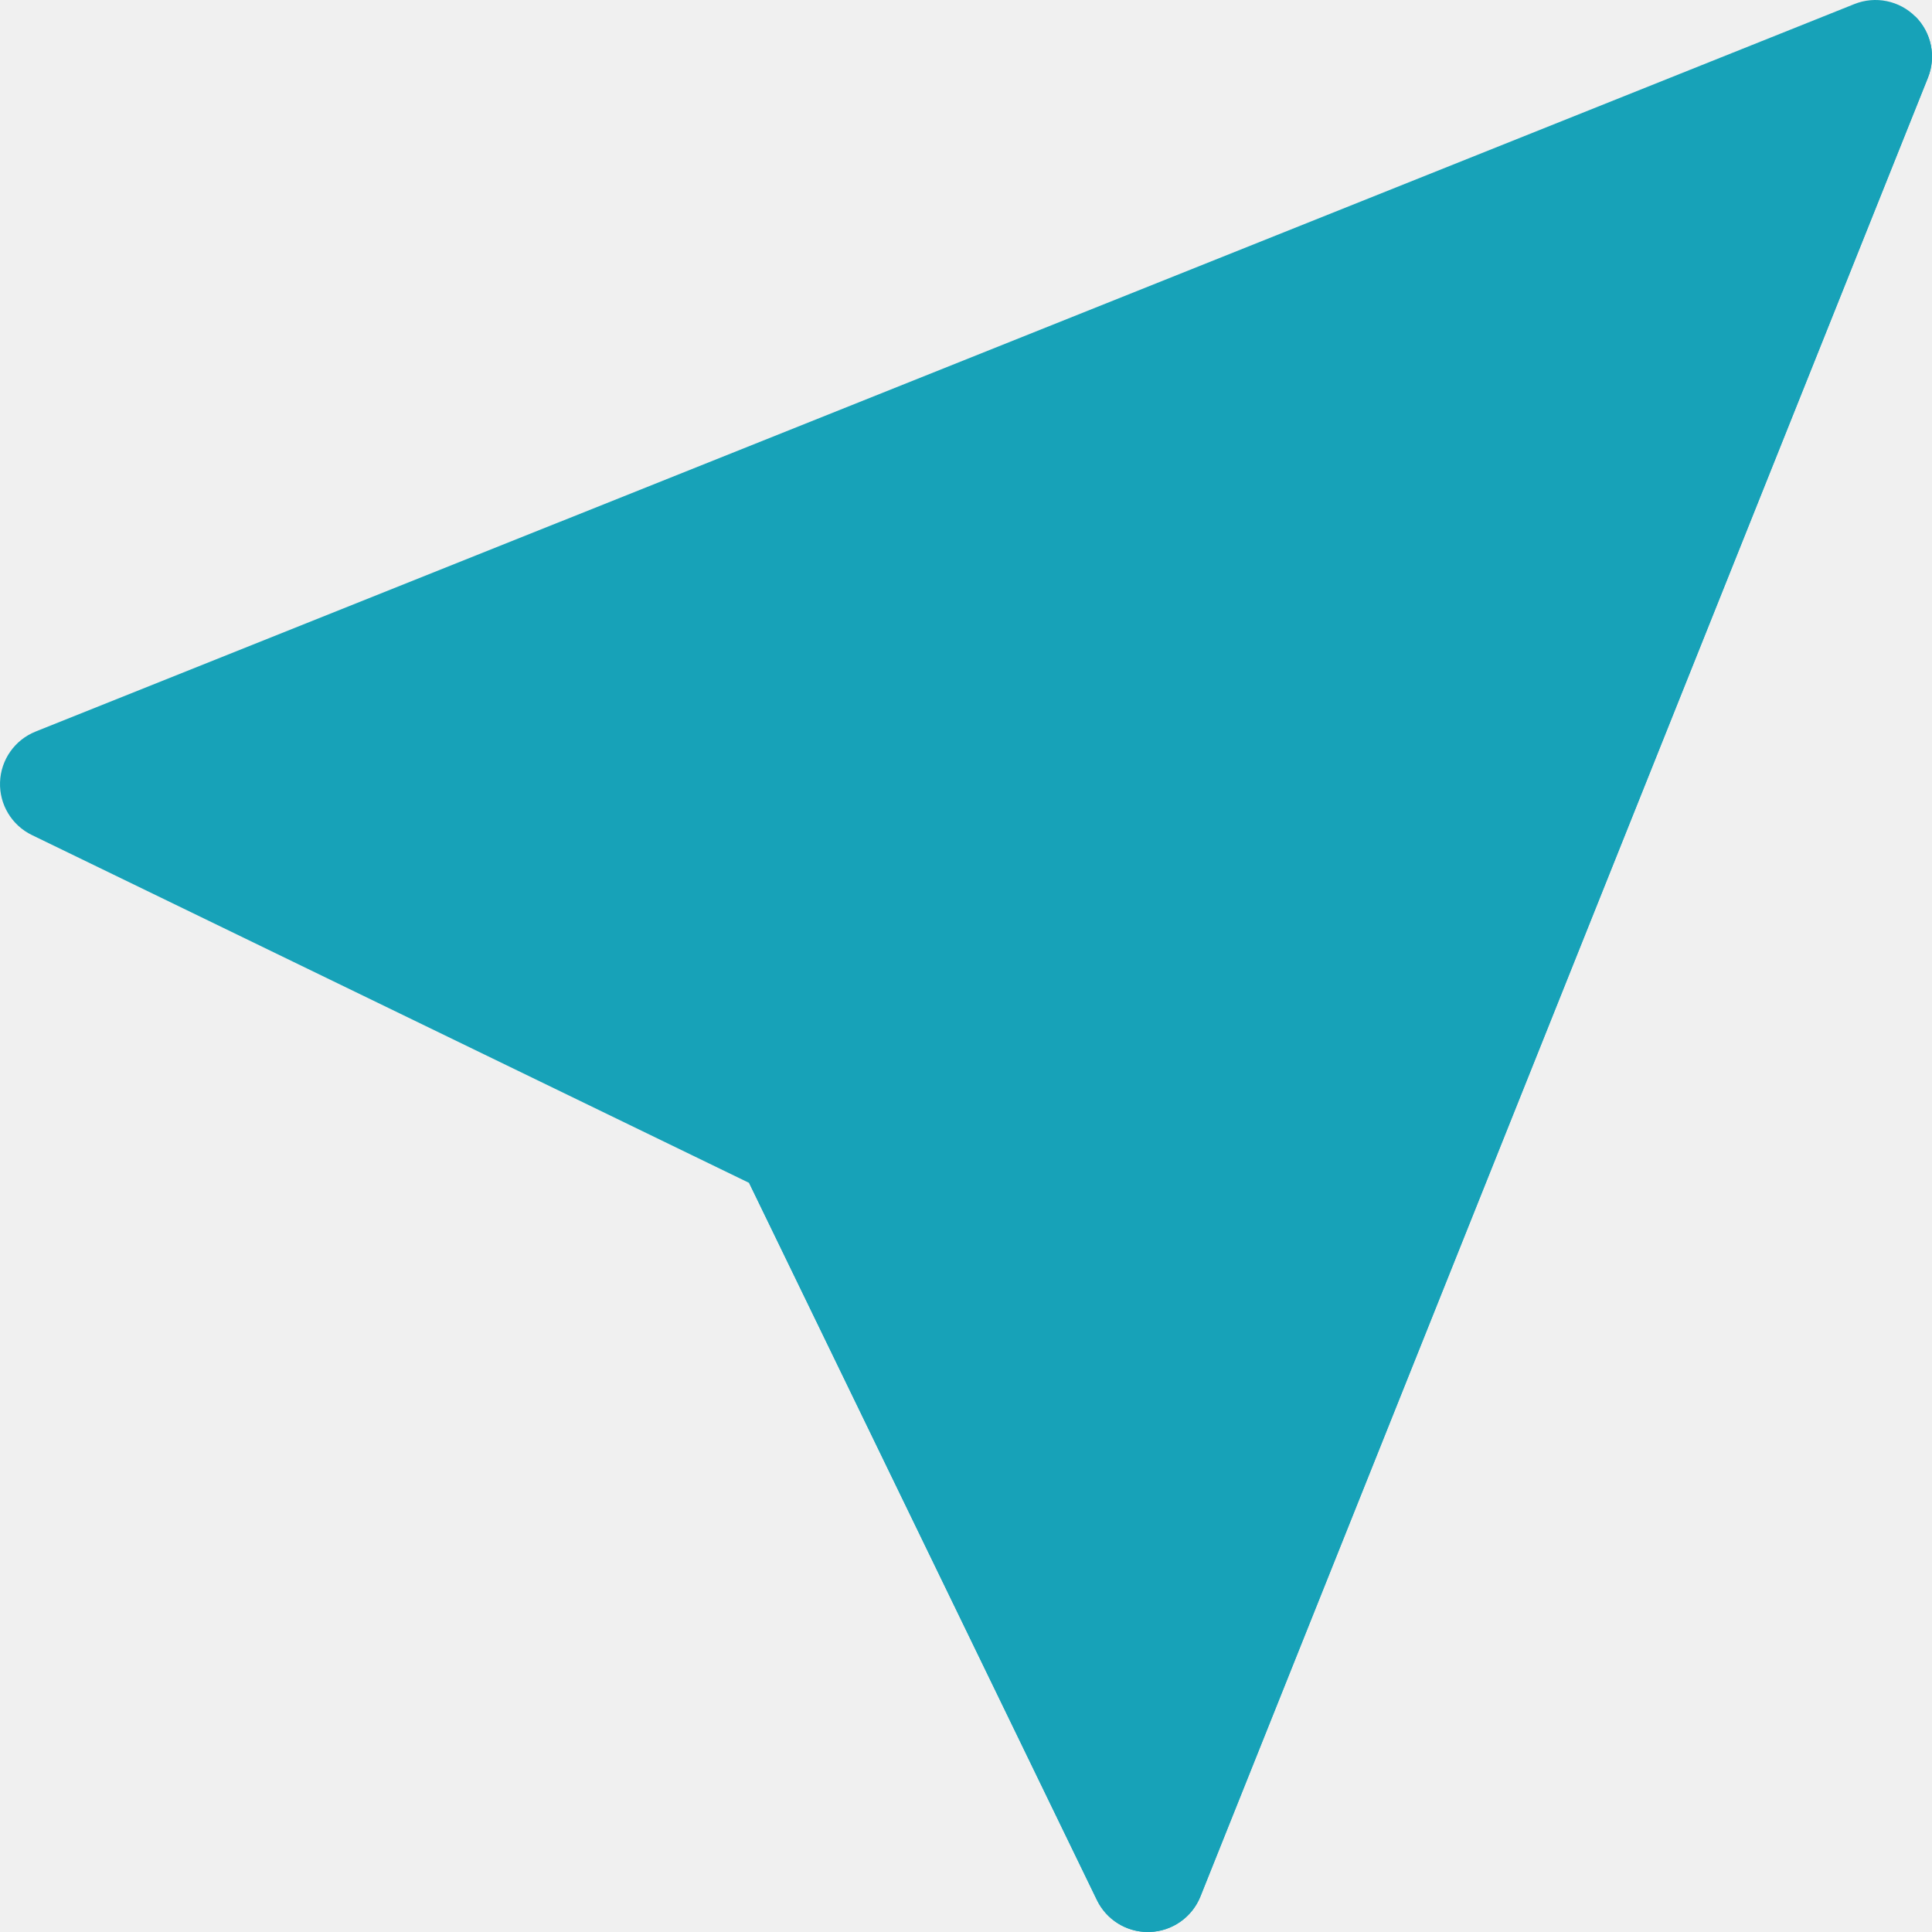
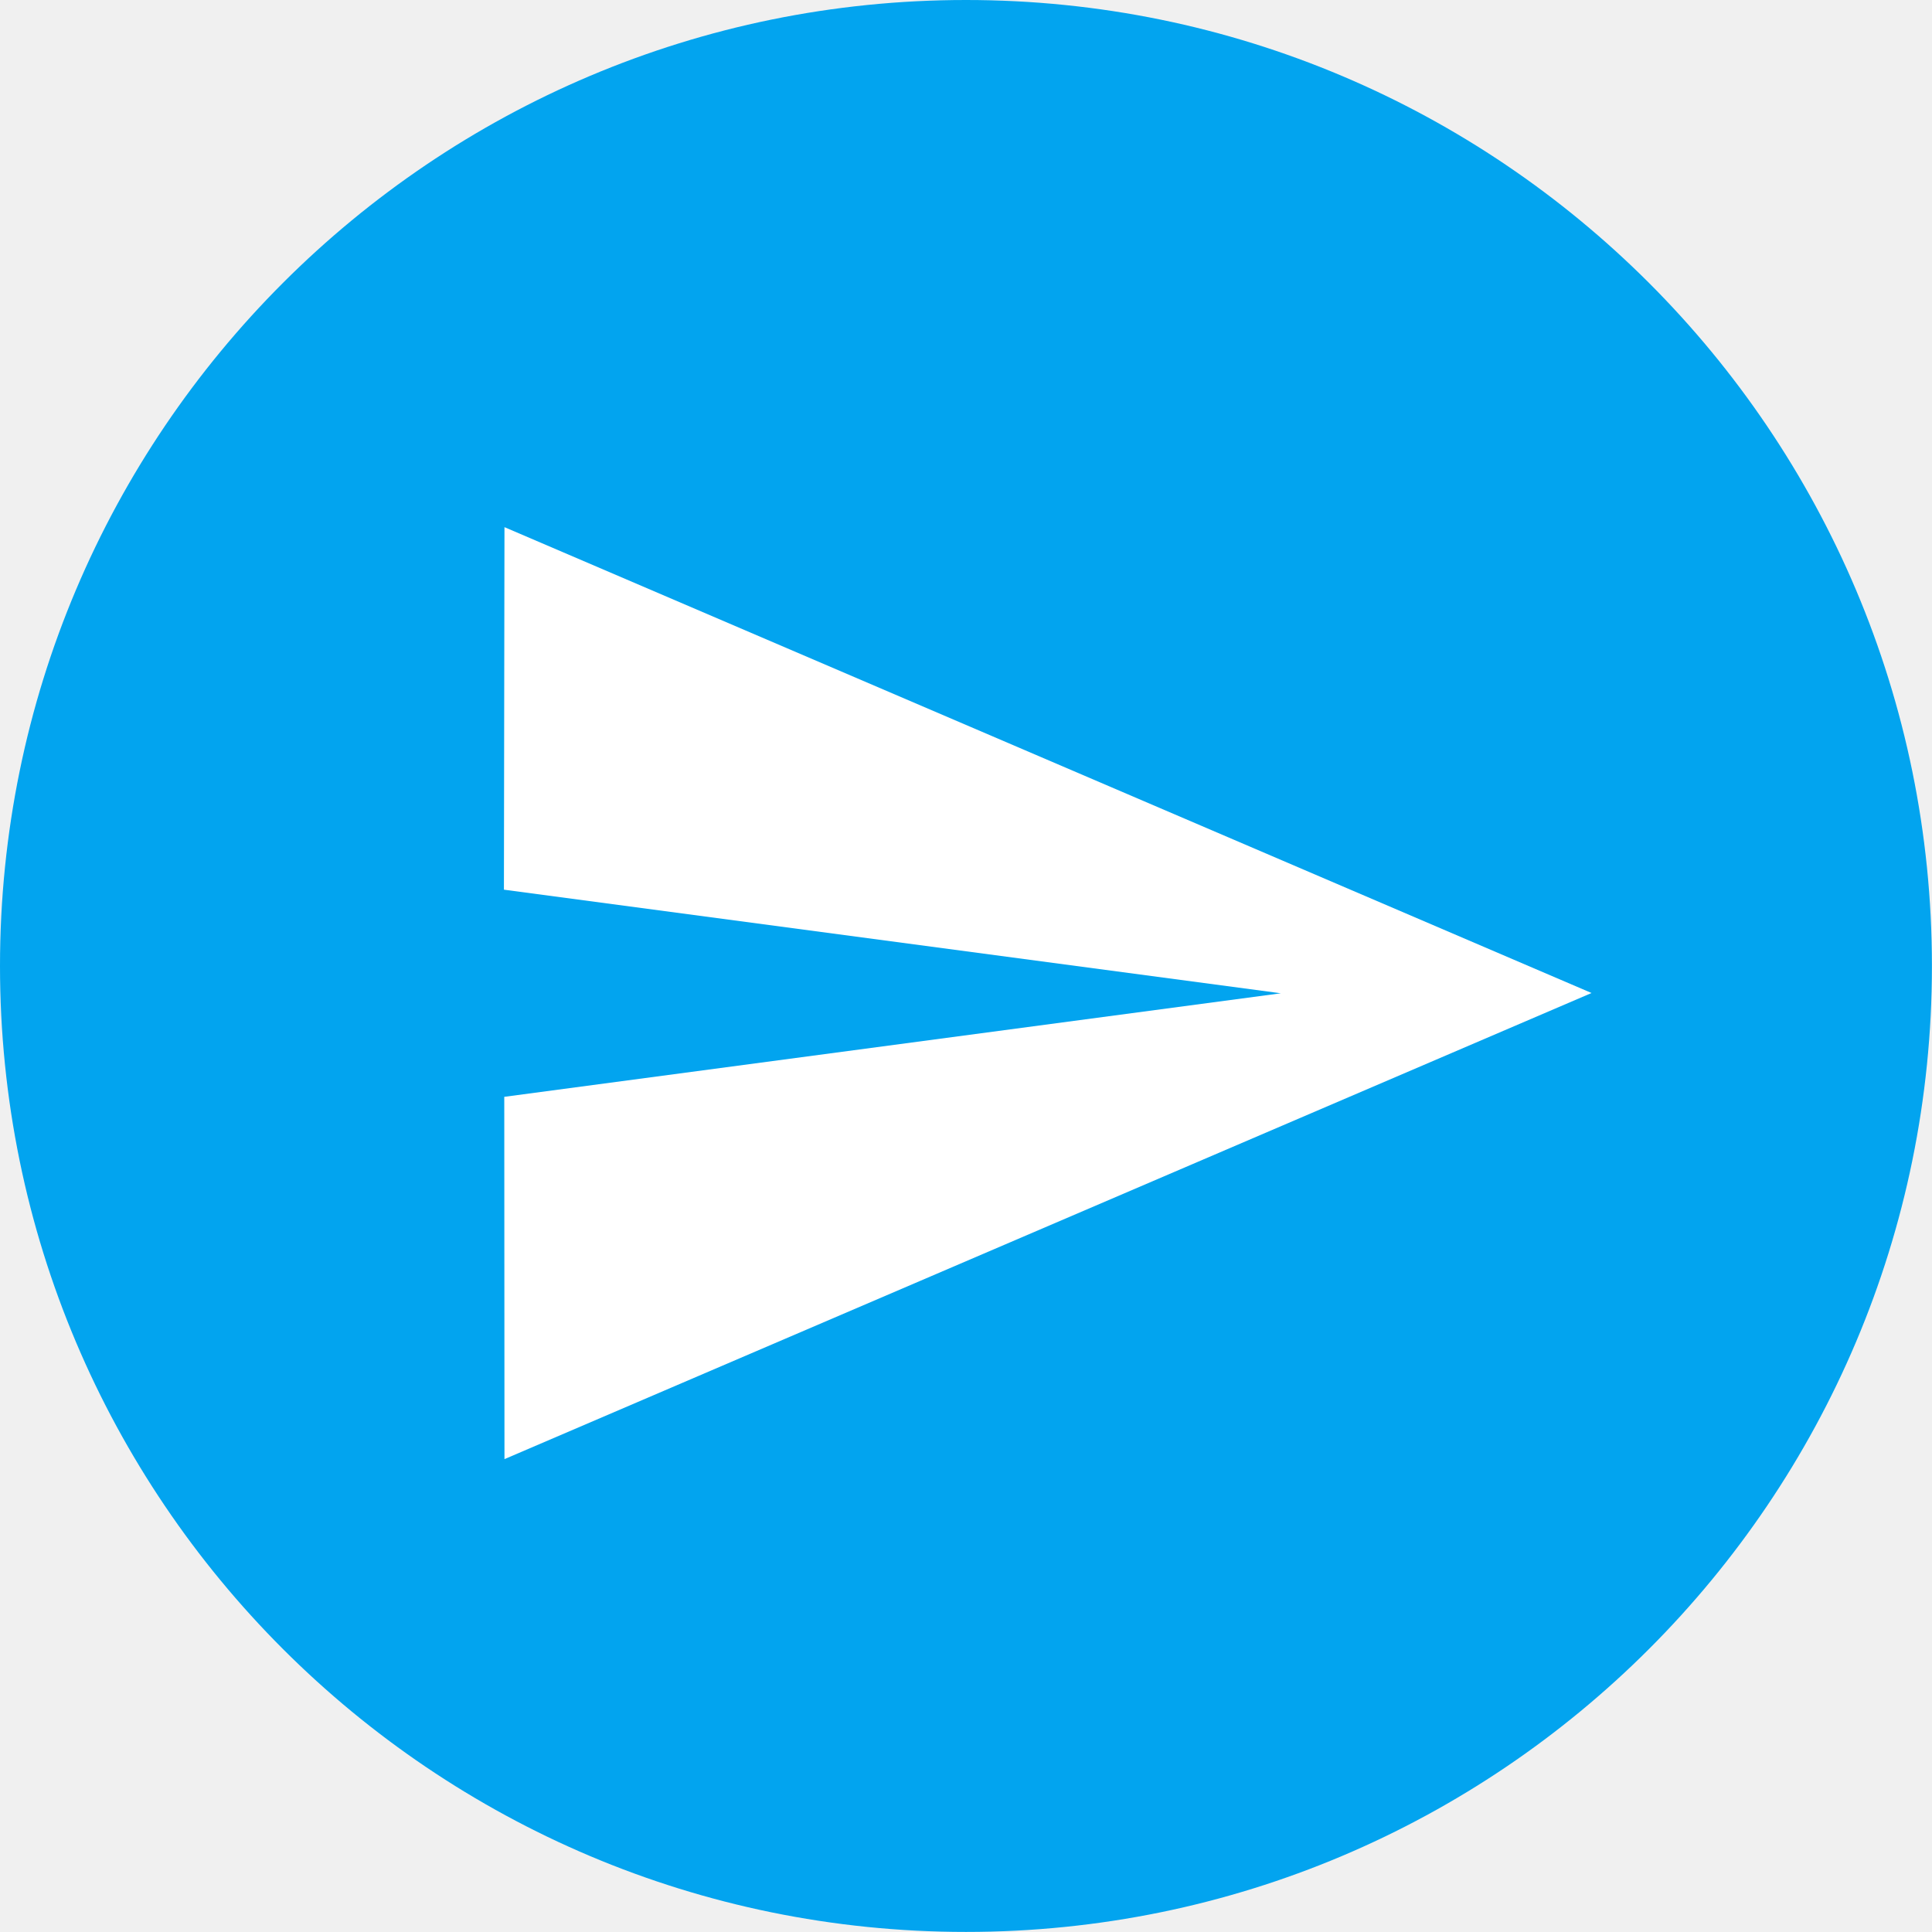
- <svg xmlns="http://www.w3.org/2000/svg" version="1.1" id="Capa_1" x="0px" y="0px" viewBox="0 0 512 512" style="enable-background:new 0 0 512 512;" xml:space="preserve">
-   <path style="fill:#17a2b8;" d="M507.607,4.395c-4.242-4.245-10.61-5.551-16.177-3.32l-482,192.798  c-5.516,2.205-9.209,7.458-9.42,13.394c-0.211,5.936,3.101,11.438,8.444,14.029l190.067,92.182l92.182,190.068  c2.514,5.184,7.764,8.454,13.493,8.454c0.178,0,0.357-0.003,0.536-0.01c5.936-0.211,11.188-3.904,13.394-9.419L510.928,20.573  C513.156,15.002,511.85,8.638,507.607,4.395z" />
-   <path style="fill:#17a2b8;" d="M507.607,4.395L198.522,313.477l92.182,190.068c2.514,5.184,7.764,8.454,13.493,8.454  c0.178,0,0.357-0.003,0.536-0.01c5.936-0.211,11.188-3.904,13.394-9.419L510.928,20.573C513.156,15.002,511.85,8.638,507.607,4.395  L507.607,4.395z" />
-   <g>
- </g>
-   <g>
- </g>
-   <g>
- </g>
-   <g>
- </g>
-   <g>
- </g>
-   <g>
- </g>
-   <g>
- </g>
-   <g>
- </g>
-   <g>
- </g>
-   <g>
- </g>
-   <g>
- </g>
-   <g>
- </g>
-   <g>
- </g>
-   <g>
- </g>
-   <g>
- </g>
+ <svg xmlns="http://www.w3.org/2000/svg" id="Layer_1" data-name="Layer 1" viewBox="0 0 283.63 283.63">
+   <defs>
+     <style>.cls-1{fill:#02a4ef;}.cls-2{fill:#fff;}</style>
+   </defs>
+   <circle class="cls-1" cx="141.81" cy="141.81" r="141.81" />
+   <path class="cls-2" d="M188.64,448l159.59-68.43L188.64,311.18l-.08,53.22,114.05,15.21-114,15.2Z" transform="translate(-114.58 -233.79)" />
</svg>
